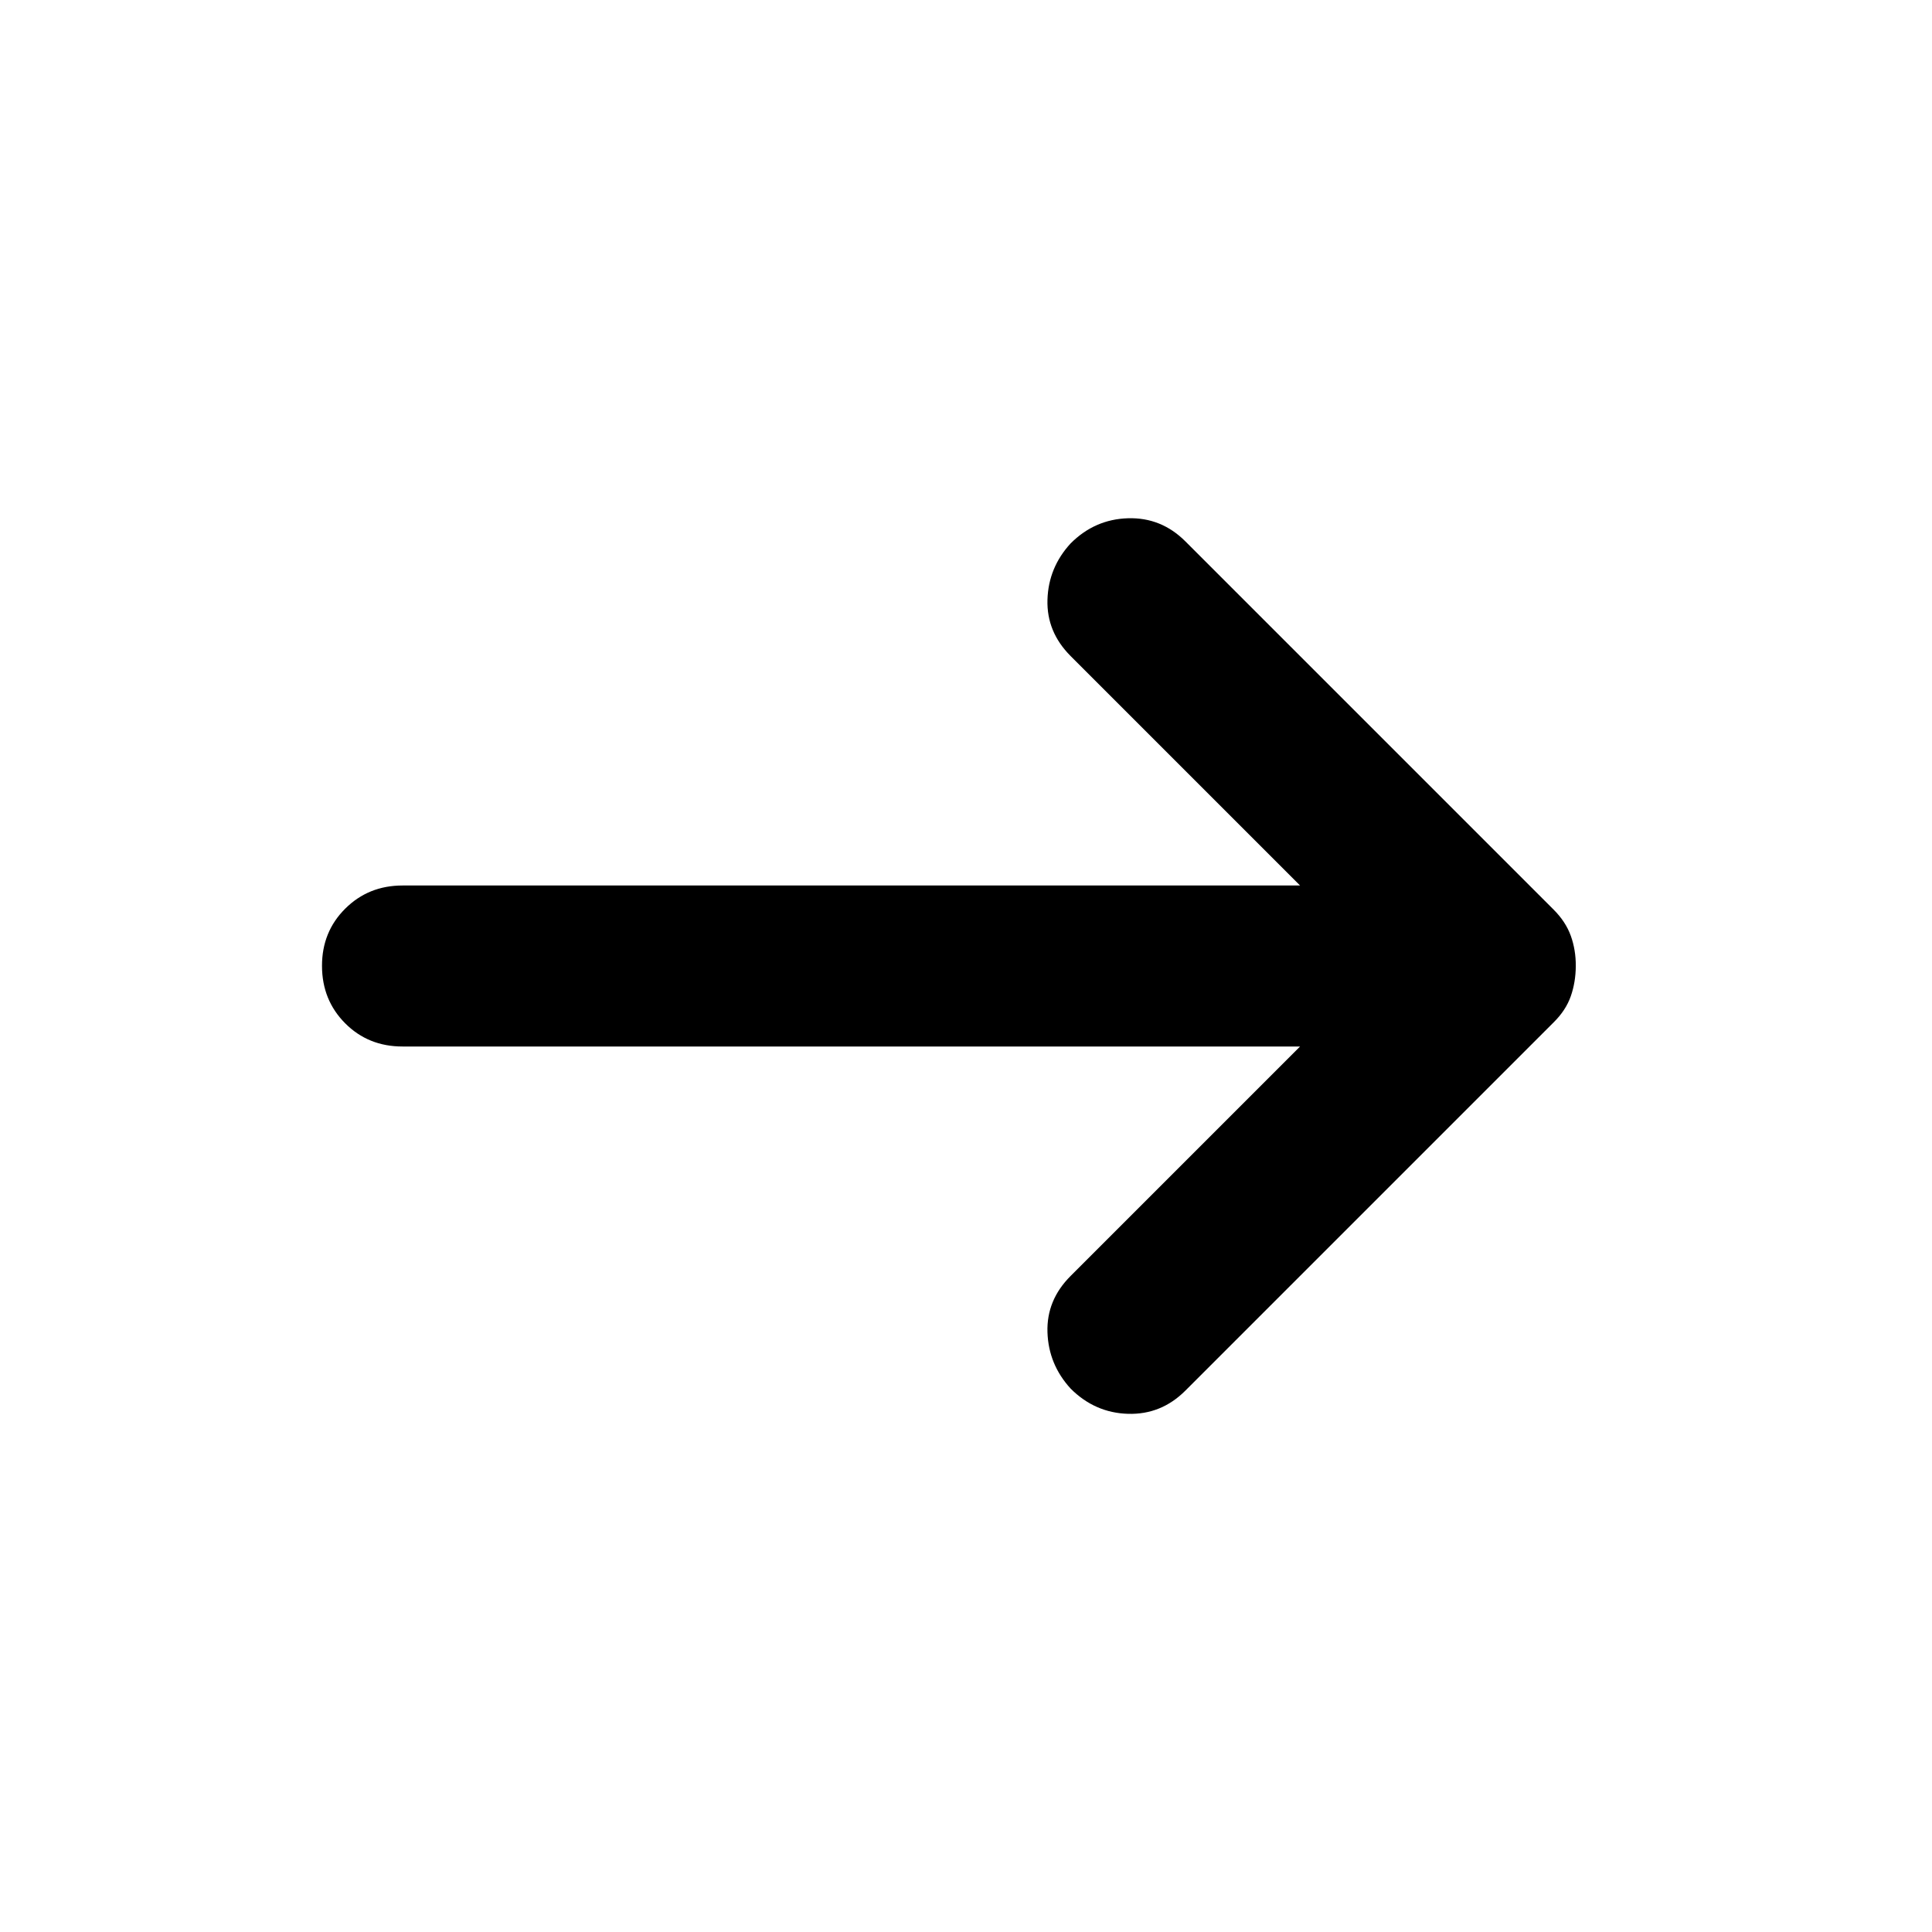
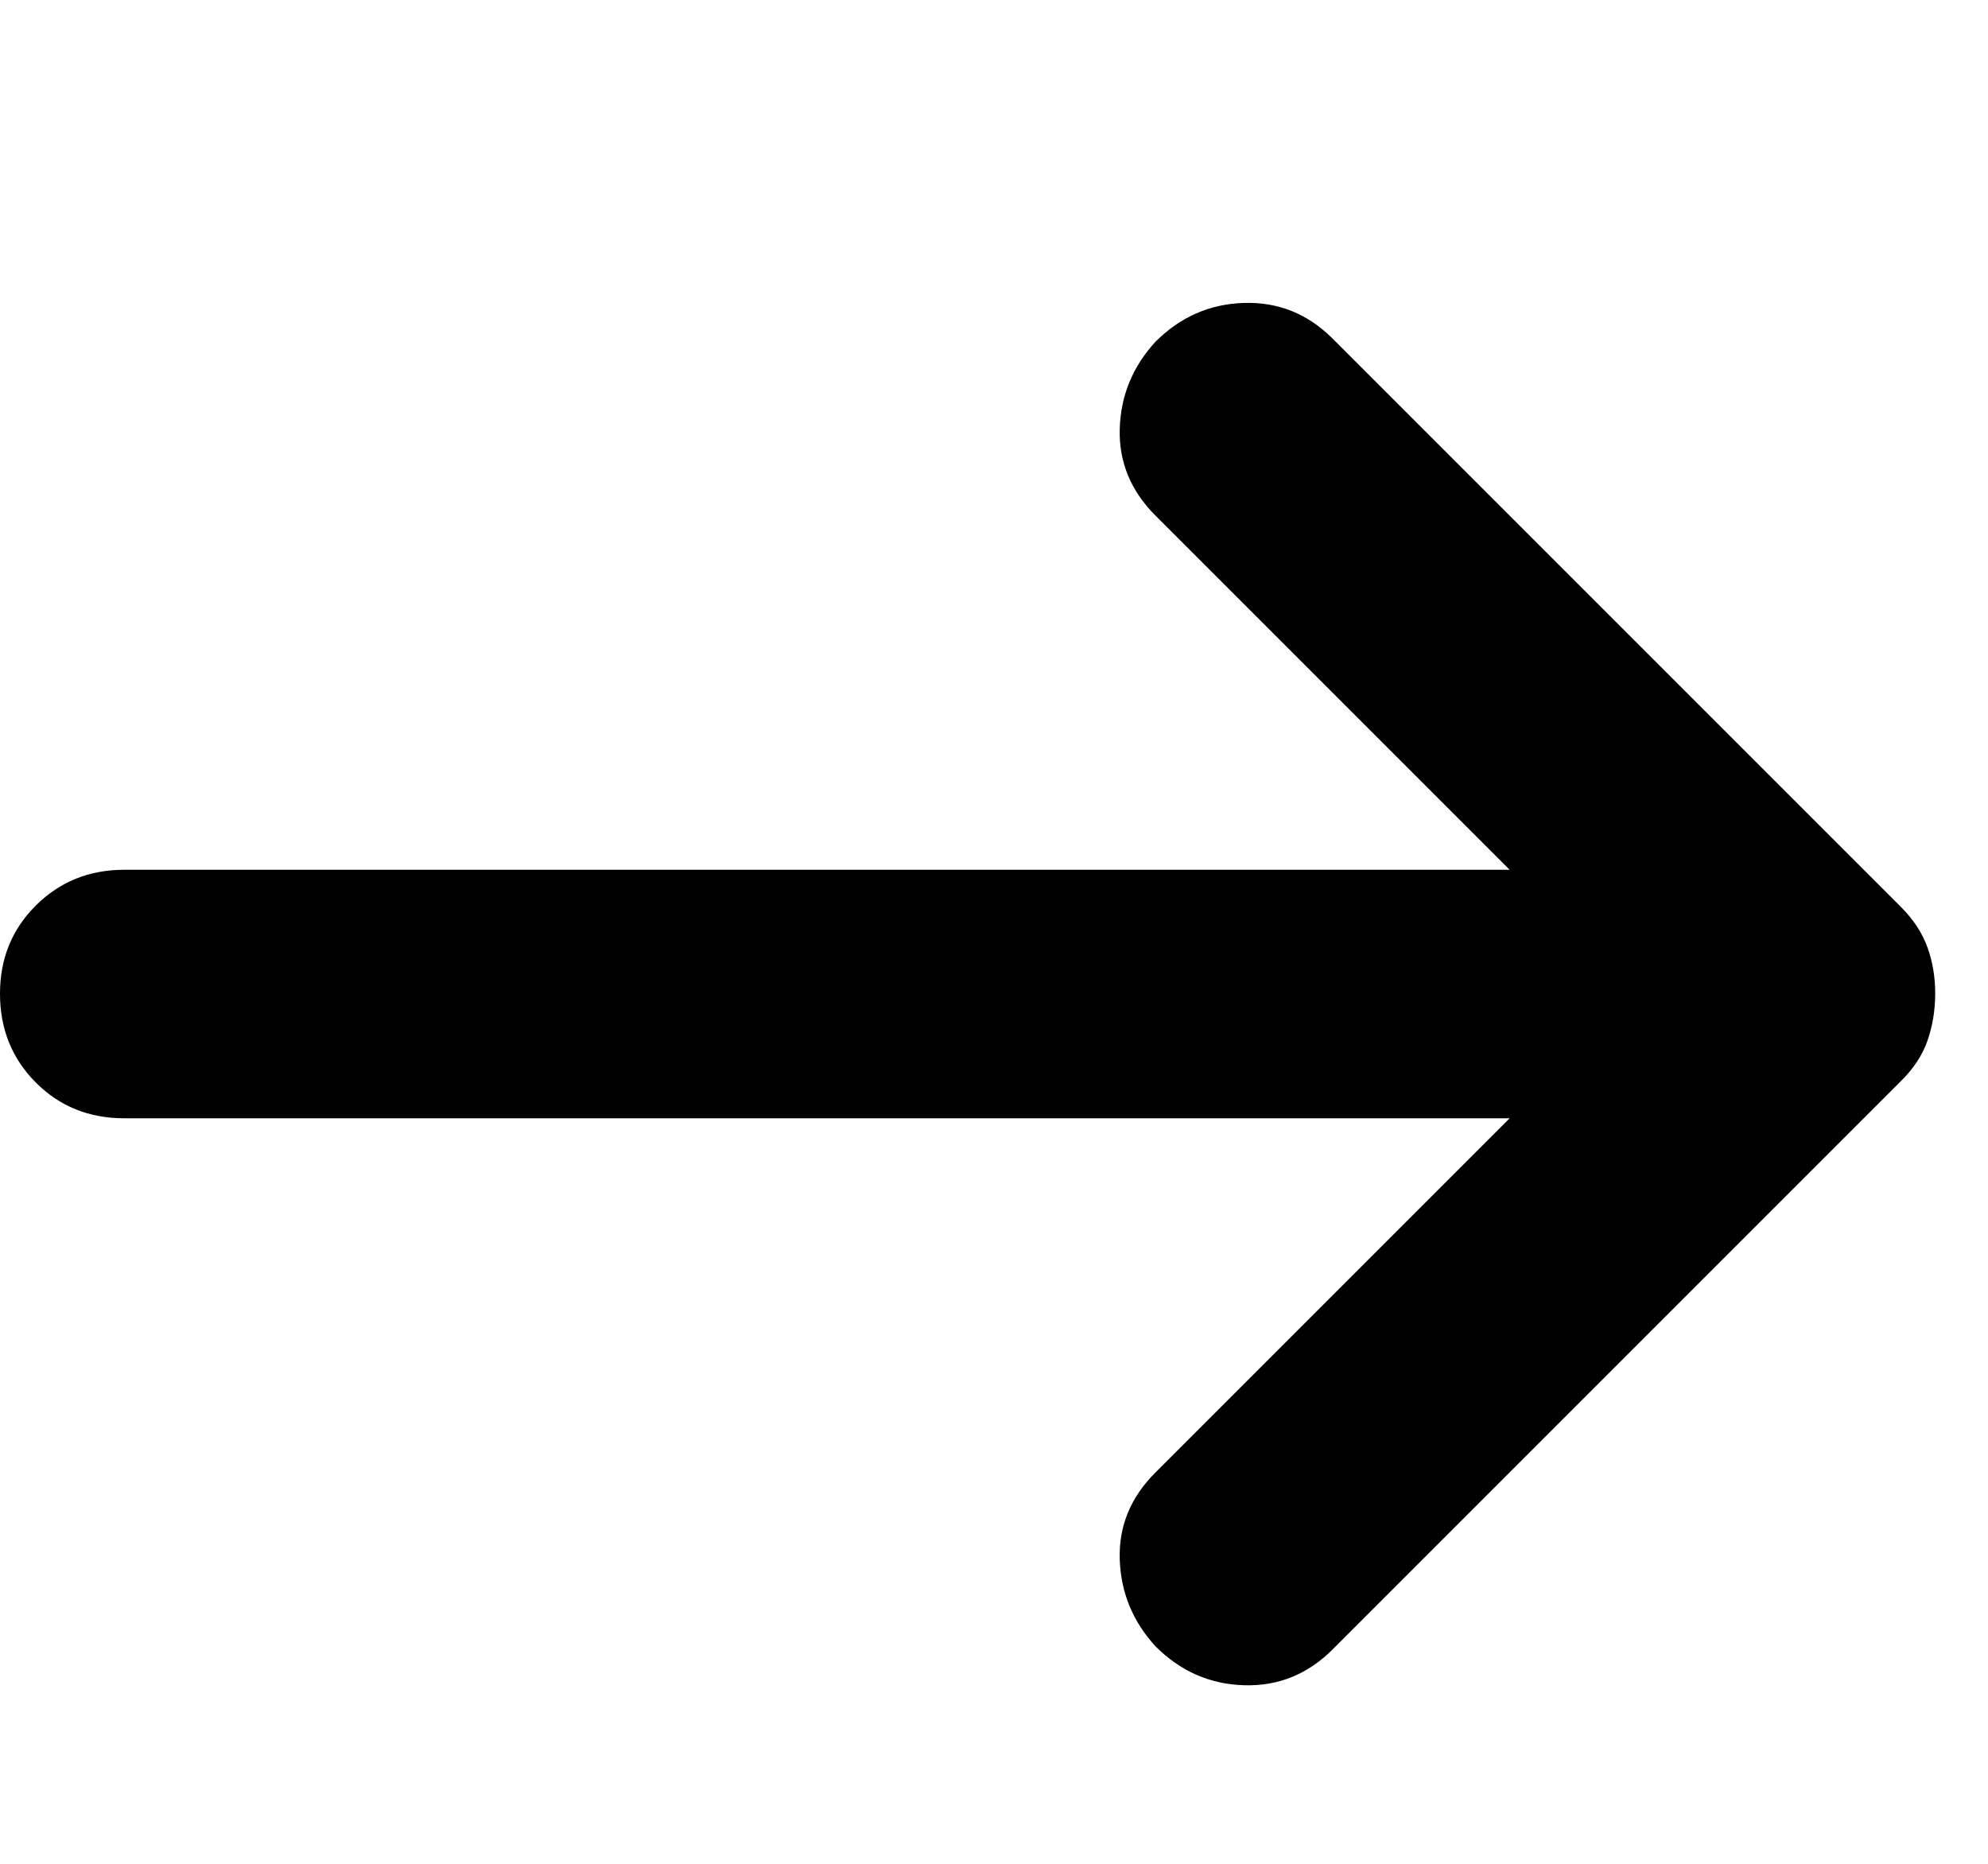
- <svg xmlns="http://www.w3.org/2000/svg" width="24" height="24" viewBox="0 0 24 24">
-   <path fill="#000" d="M16.15 13H5q-.425 0-.712-.288T4 12t.288-.712T5 11h11.15L13.3 8.15q-.3-.3-.288-.7t.288-.7q.3-.3.713-.312t.712.287L19.3 11.3q.15.15.213.325t.062.375t-.062.375t-.213.325l-4.575 4.575q-.3.3-.712.288t-.713-.313q-.275-.3-.288-.7t.288-.7z" />
+ <svg xmlns="http://www.w3.org/2000/svg" width="16" height="15" viewBox="0 0 16 15">
+   <path fill="#000" d="M 12.15 9 H 1 q -0.425 0 -0.712 -0.288 T 0 8 t 0.288 -0.712 T 1 7 h 11.15 L 9.3 4.15 q -0.3 -0.3 -0.288 -0.7 t 0.288 -0.7 q 0.3 -0.3 0.713 -0.312 t 0.712 0.287 L 15.3 7.3 q 0.15 0.15 0.213 0.325 t 0.062 0.375 t -0.062 0.375 t -0.213 0.325 l -4.575 4.575 q -0.3 0.3 -0.712 0.288 t -0.713 -0.313 q -0.275 -0.3 -0.288 -0.7 t 0.288 -0.7 z" />
</svg>
